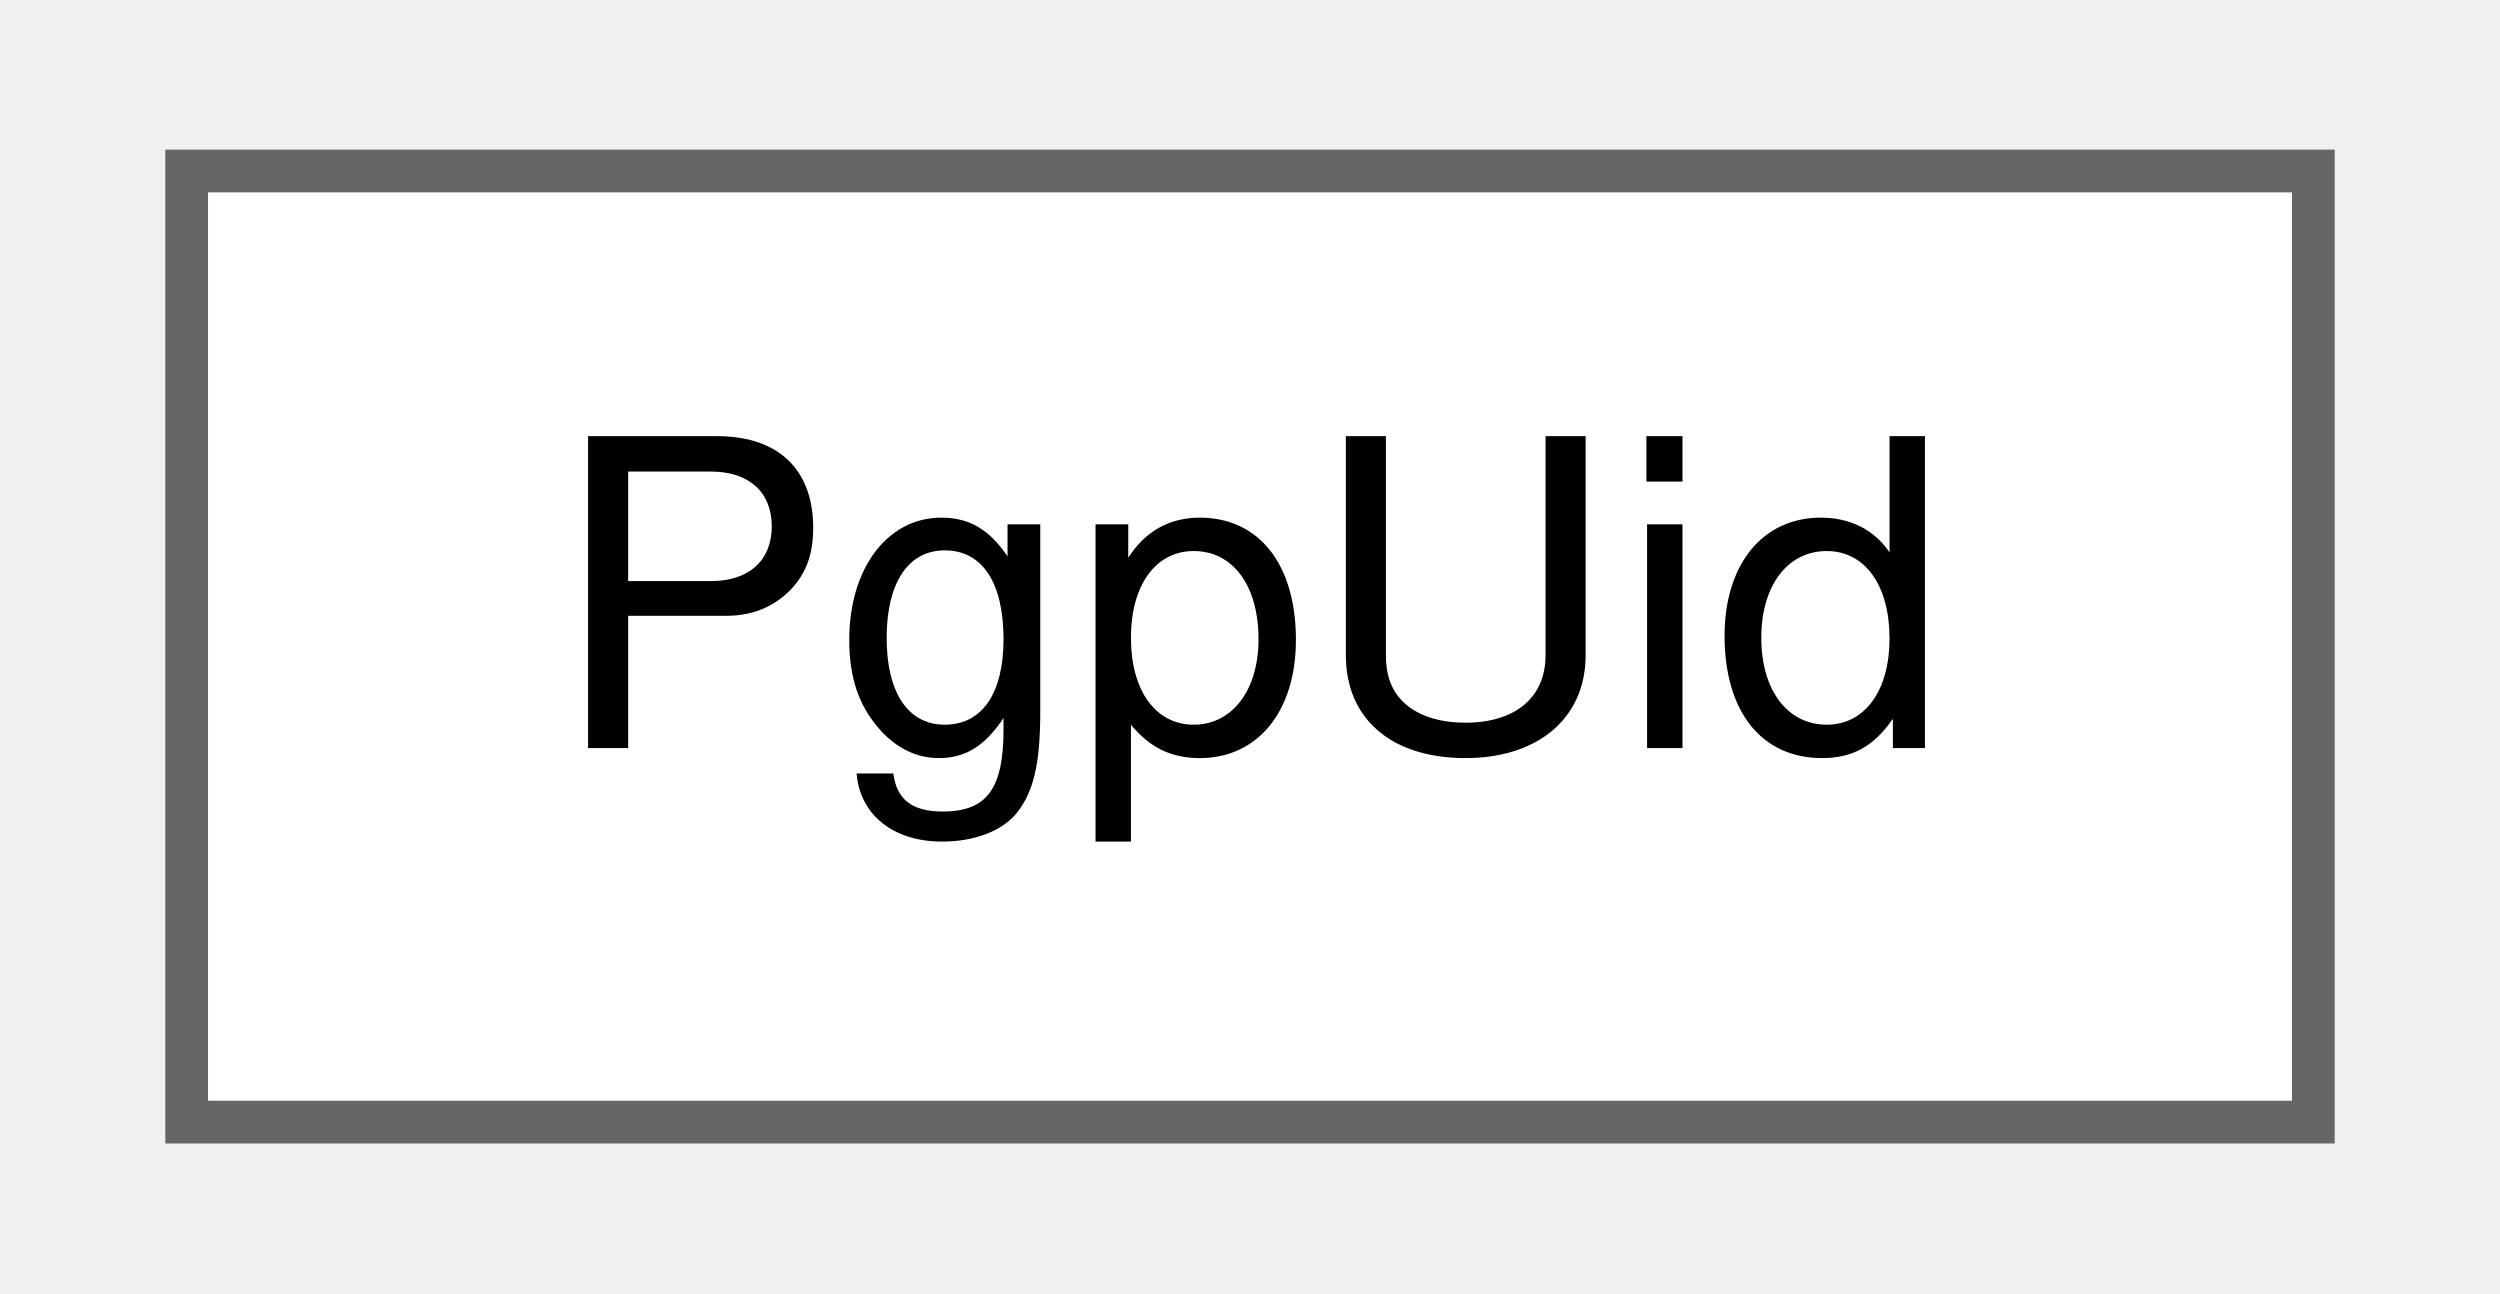
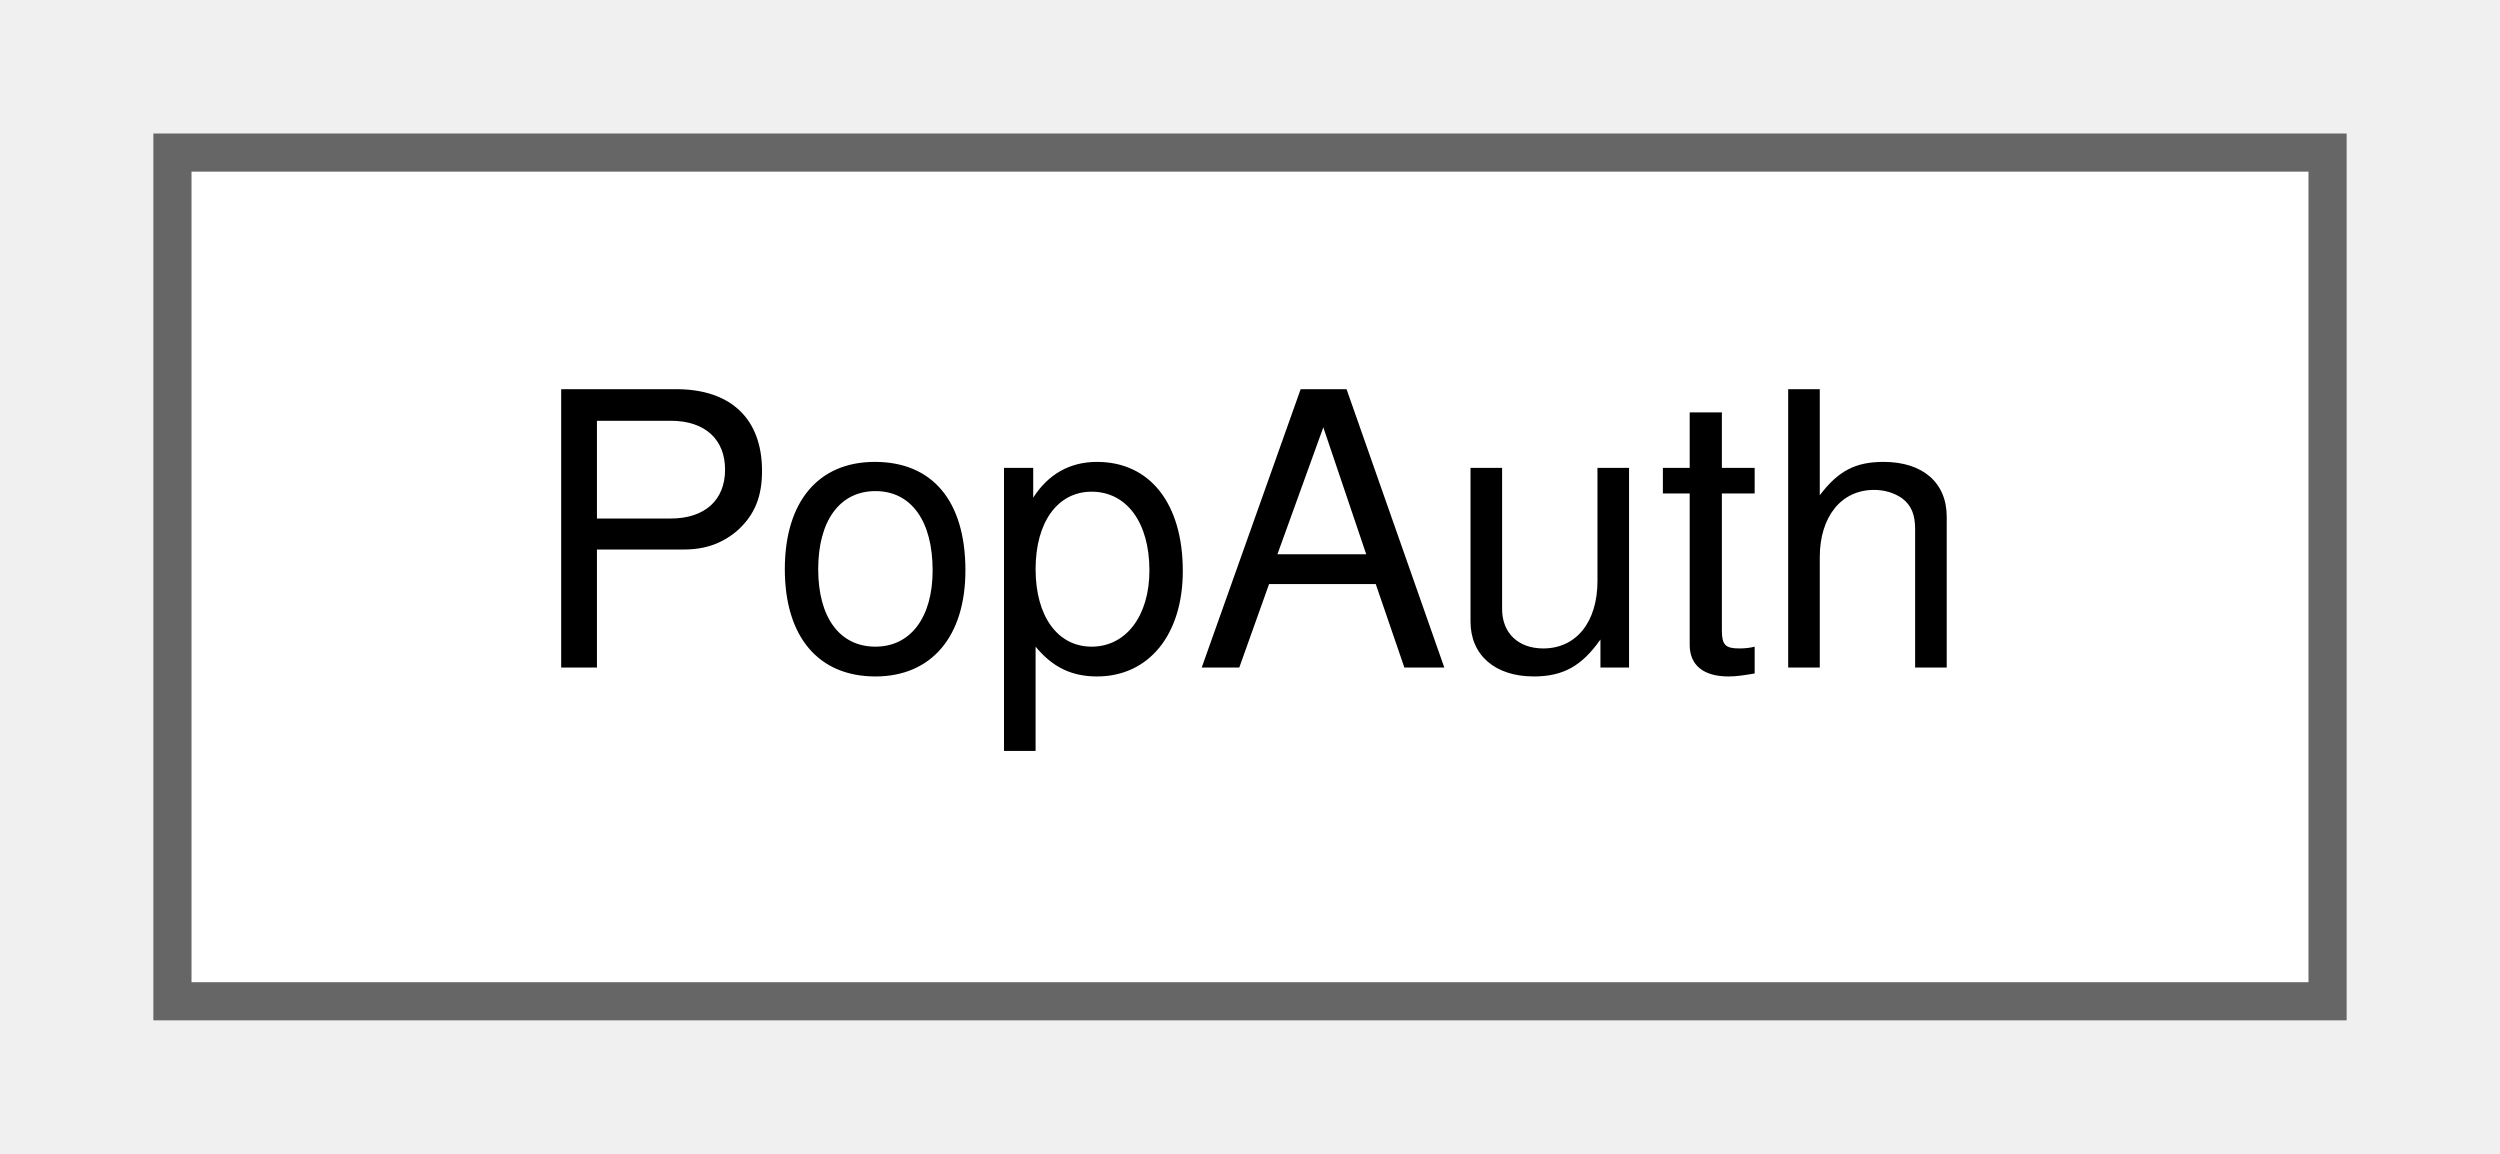
- <svg xmlns="http://www.w3.org/2000/svg" xmlns:xlink="http://www.w3.org/1999/xlink" width="58pt" height="30pt" viewBox="0.00 0.00 57.75 30.25">
+ <svg xmlns="http://www.w3.org/2000/svg" xmlns:xlink="http://www.w3.org/1999/xlink" width="65pt" height="30pt" viewBox="0.00 0.00 64.50 30.25">
  <g id="graph0" class="graph" transform="scale(1 1) rotate(0) translate(4 26.25)">
    <g id="Node000000" class="node">
      <g id="a_Node000000">
-         <a xlink:href="structPgpUid.html" target="_top" xlink:title="PGP User ID.">
-           <polygon fill="white" stroke="#666666" points="49.75,-22.25 0,-22.25 0,0 49.75,0 49.75,-22.25" />
-           <text text-anchor="middle" x="24.88" y="-8.75" font-family="Helvetica,sans-Serif" font-size="10.00">PgpUid</text>
+         <a xlink:href="structPopAuth.html" target="_top" xlink:title="POP authentication multiplexor.">
+           <polygon fill="white" stroke="#666666" points="56.5,-22.25 0,-22.25 0,0 56.5,0 56.5,-22.25" />
+           <text text-anchor="middle" x="28.25" y="-8.75" font-family="Helvetica,sans-Serif" font-size="10.00">PopAuth</text>
        </a>
      </g>
    </g>
  </g>
</svg>
